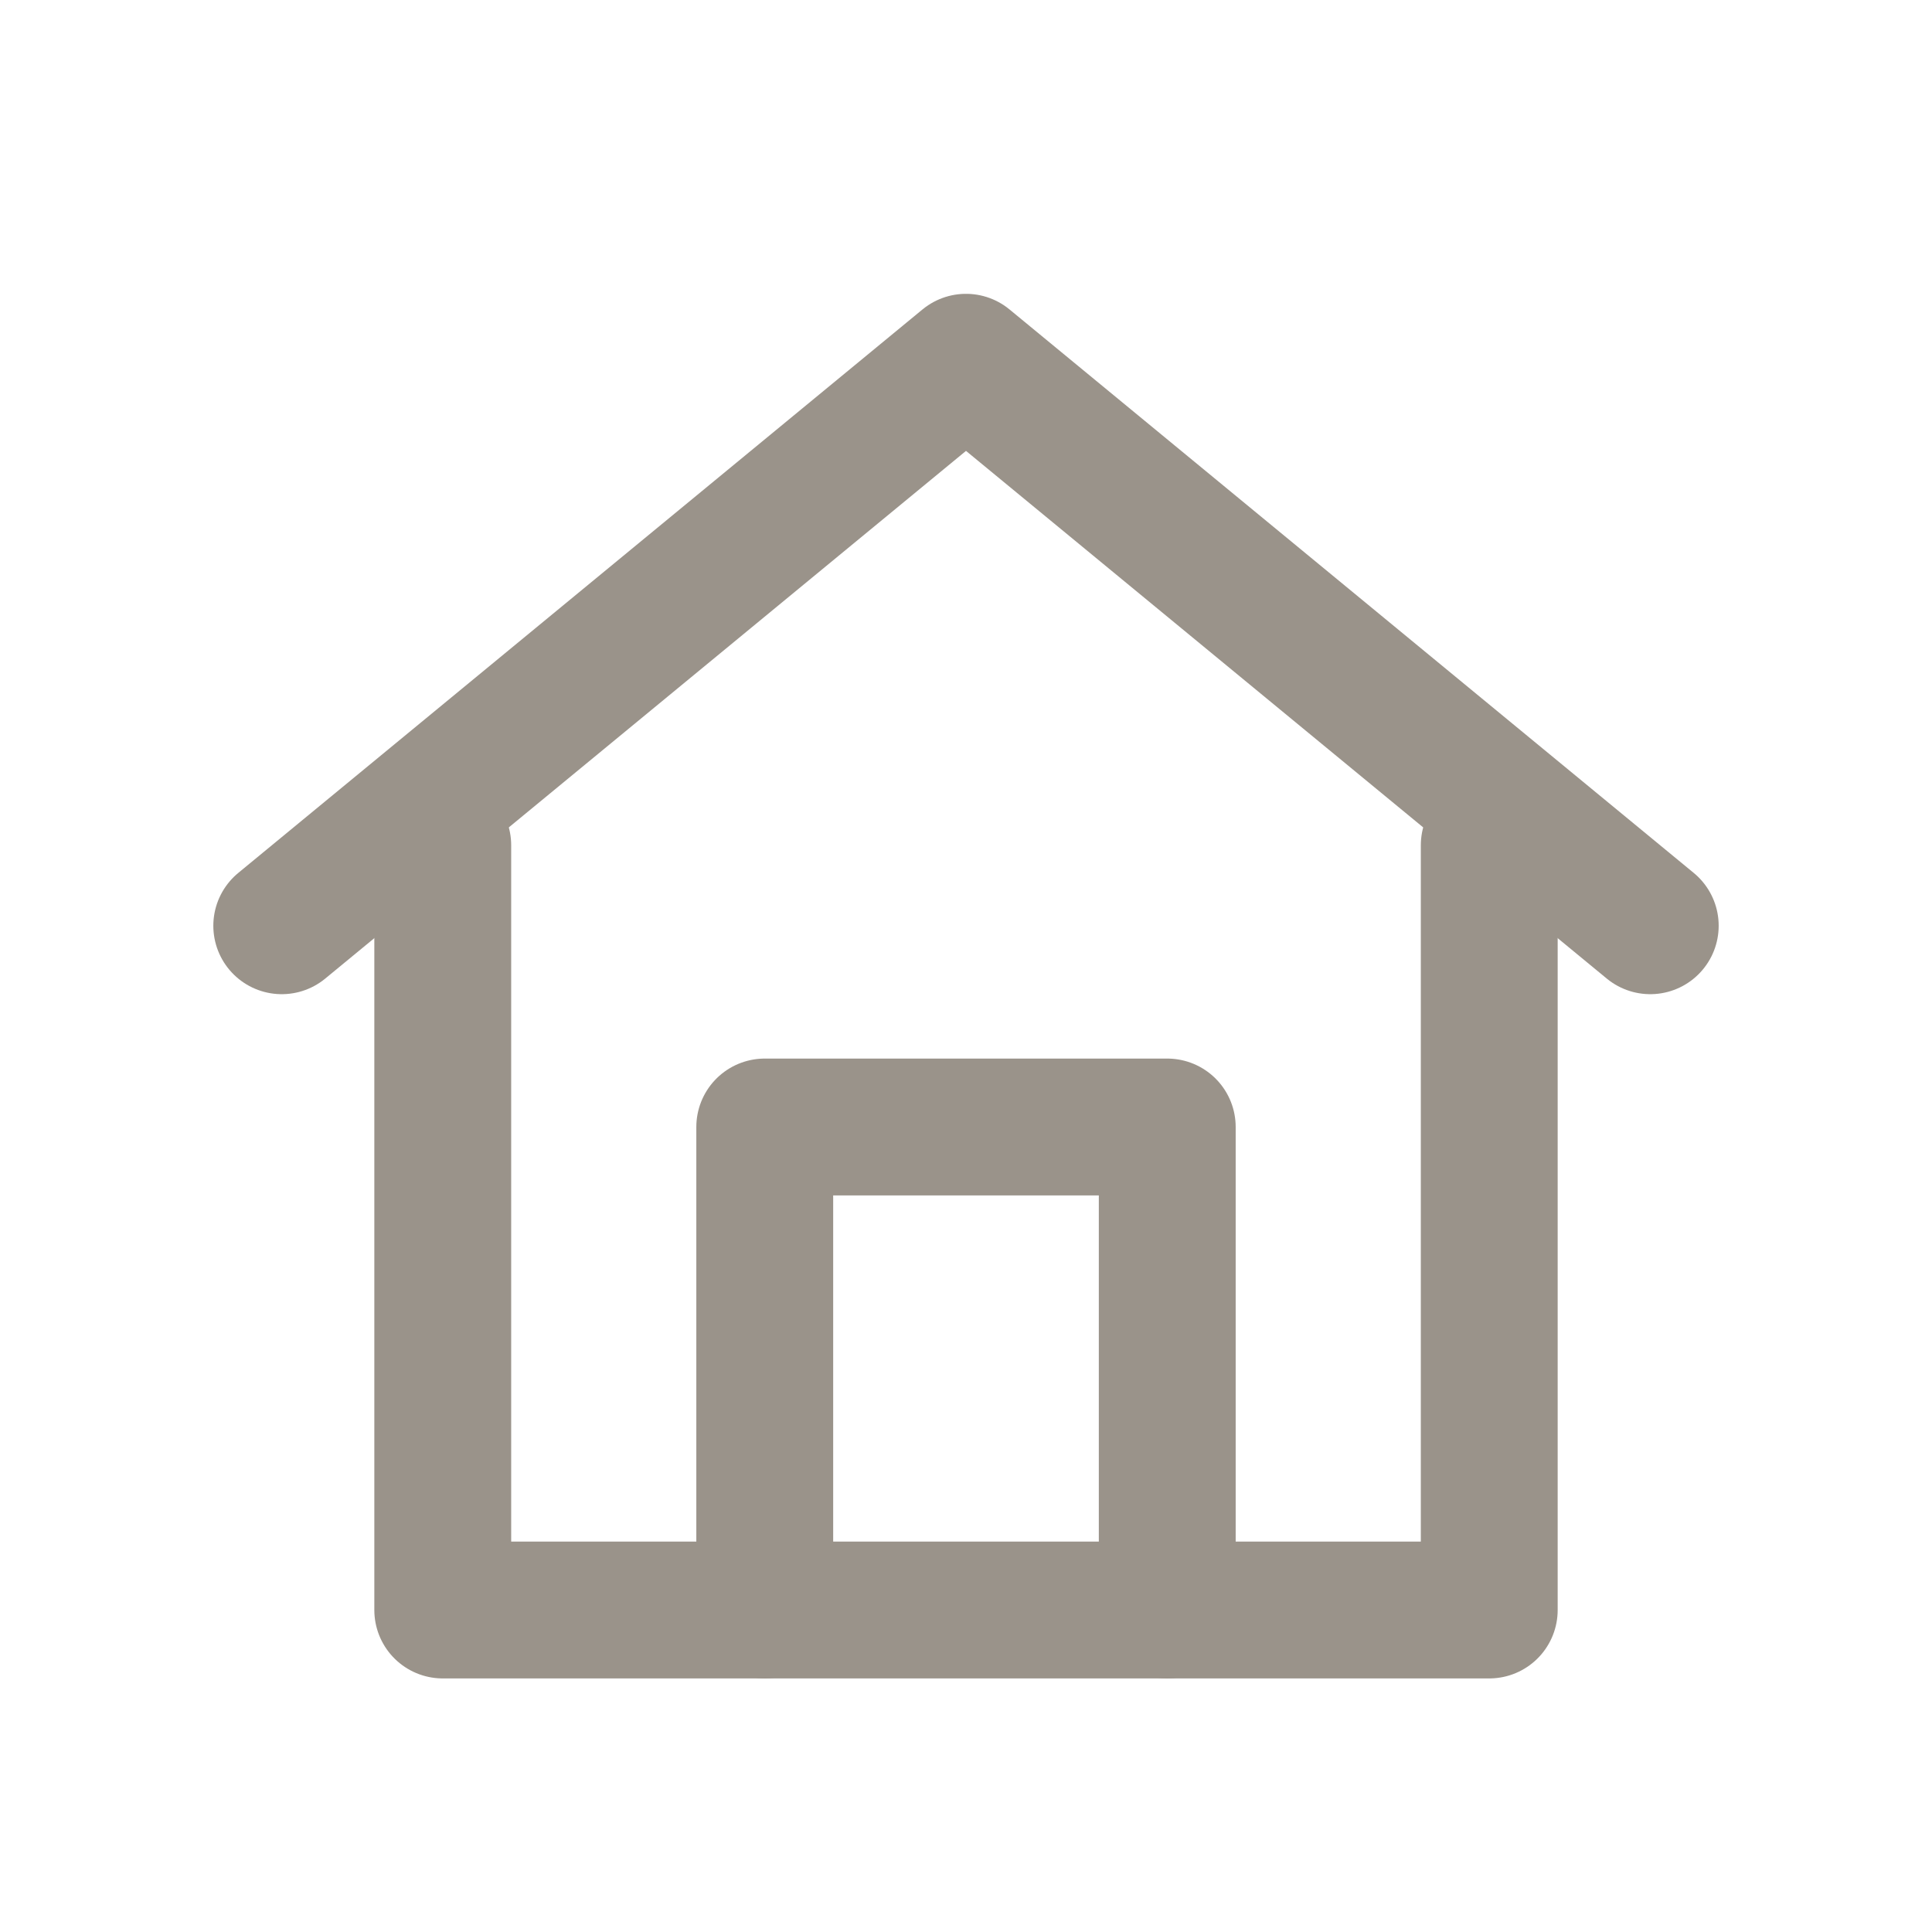
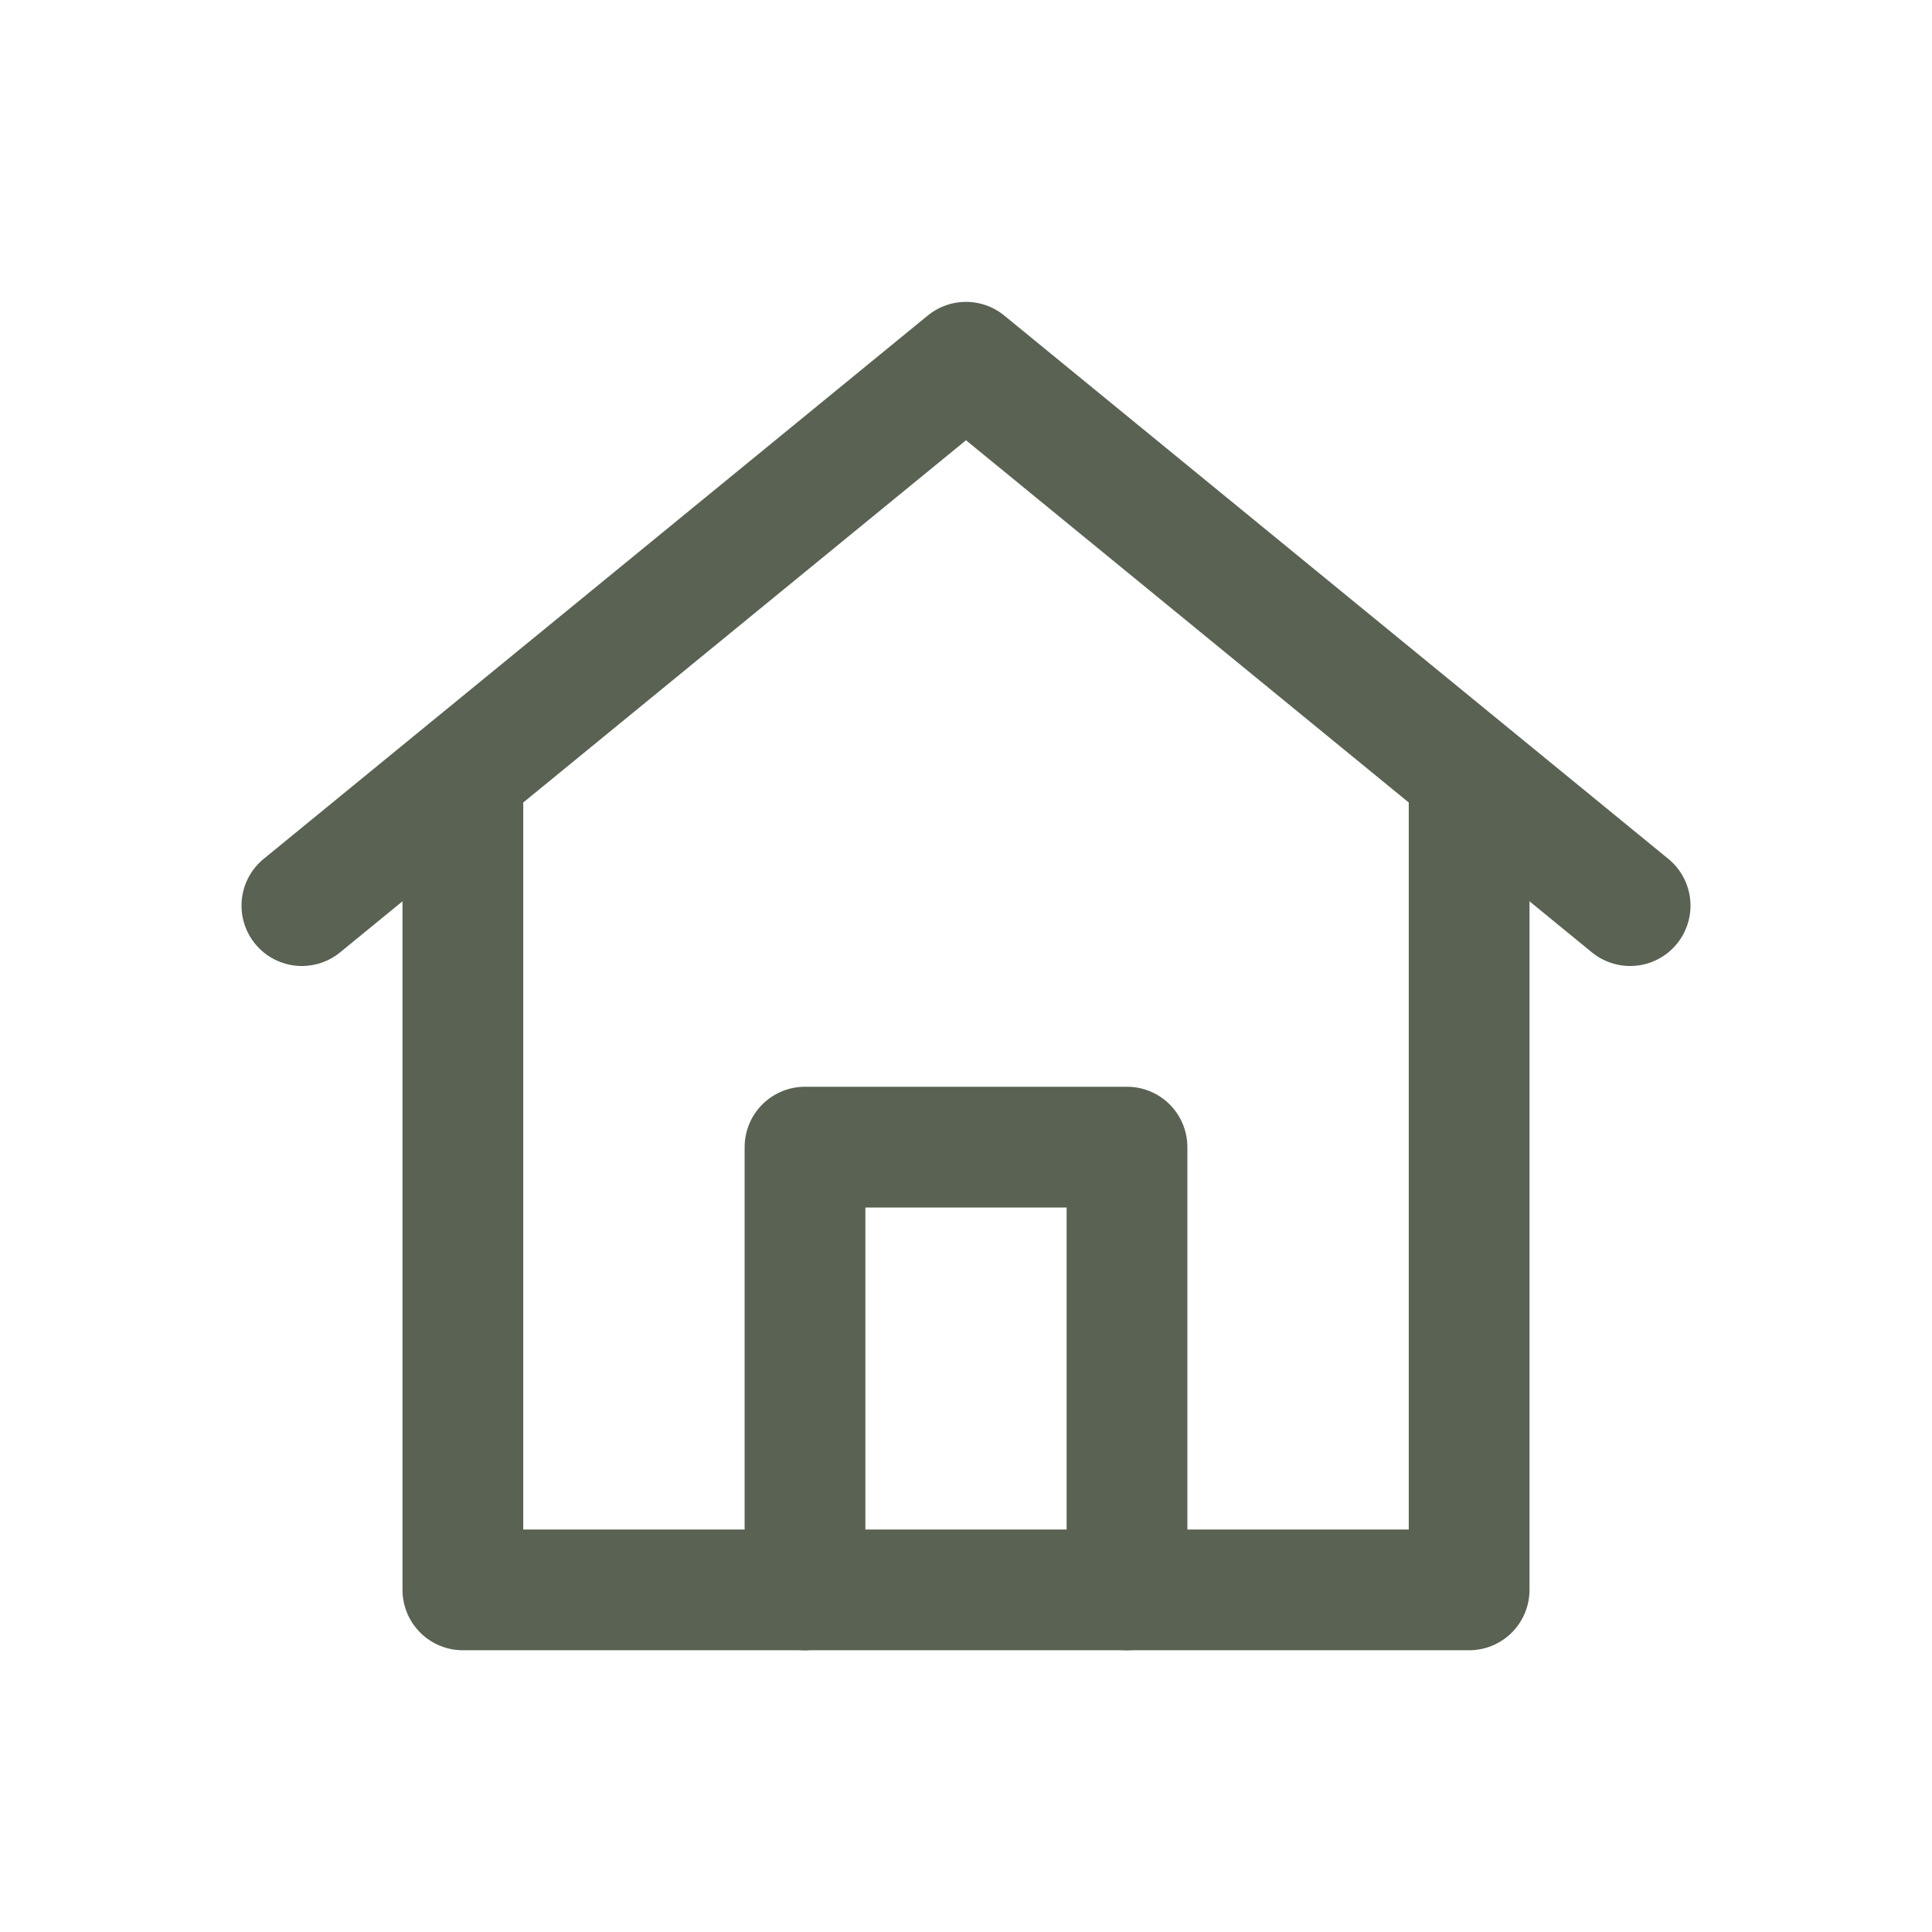
- <svg xmlns="http://www.w3.org/2000/svg" viewBox="0 0 24 24" fill="none" stroke="#9A938A" stroke-width="1.7" stroke-linecap="round" stroke-linejoin="round">
-   <path d="M3.5 11.5 12 4.5l8.5 7" />
-   <path d="M5.5 10.5V20h13v-9.5" />
-   <path d="M9.5 20v-6h5v6" />
+ <svg xmlns="http://www.w3.org/2000/svg" viewBox="0 0 24 24" fill="none" stroke="#596253" stroke-width="1.5" stroke-linecap="round" stroke-linejoin="round">
+   <path d="M3.75 11.25 12 4.5l8.25 6.75" />
+   <path d="M5.75 10v9.75h12.5V10" />
+   <path d="M10 19.75v-5.5h4v5.5" />
</svg>
